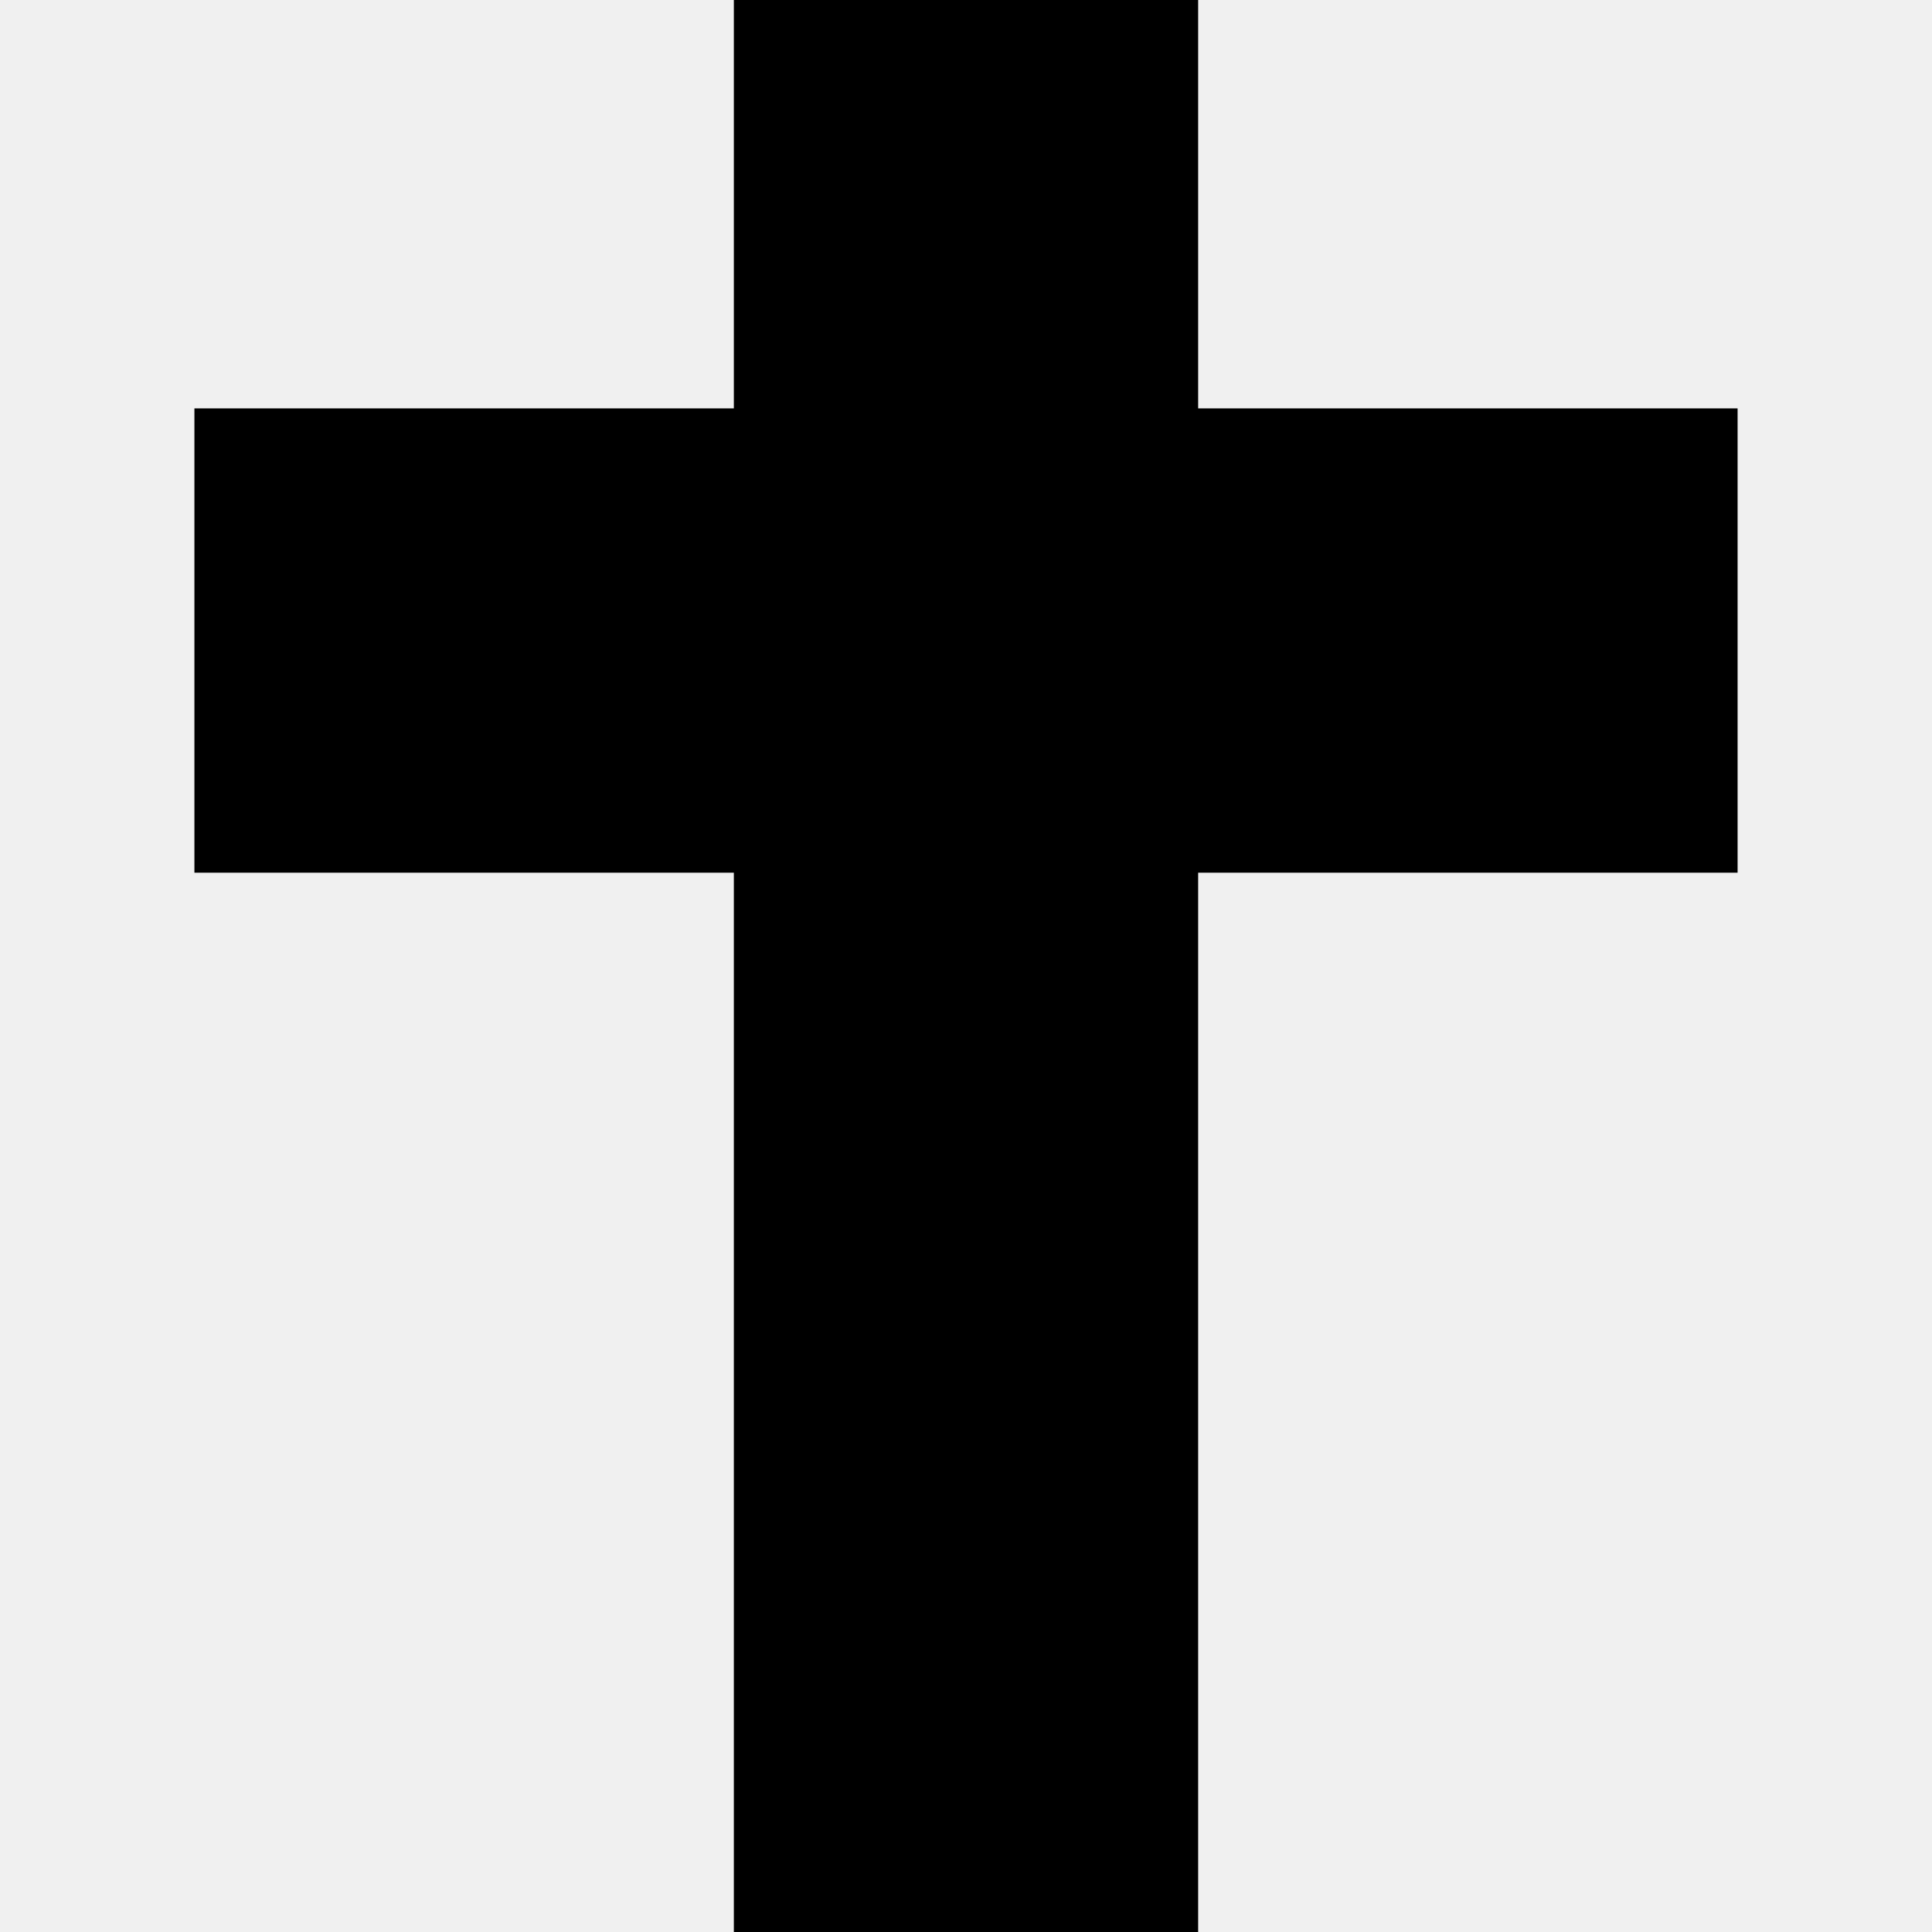
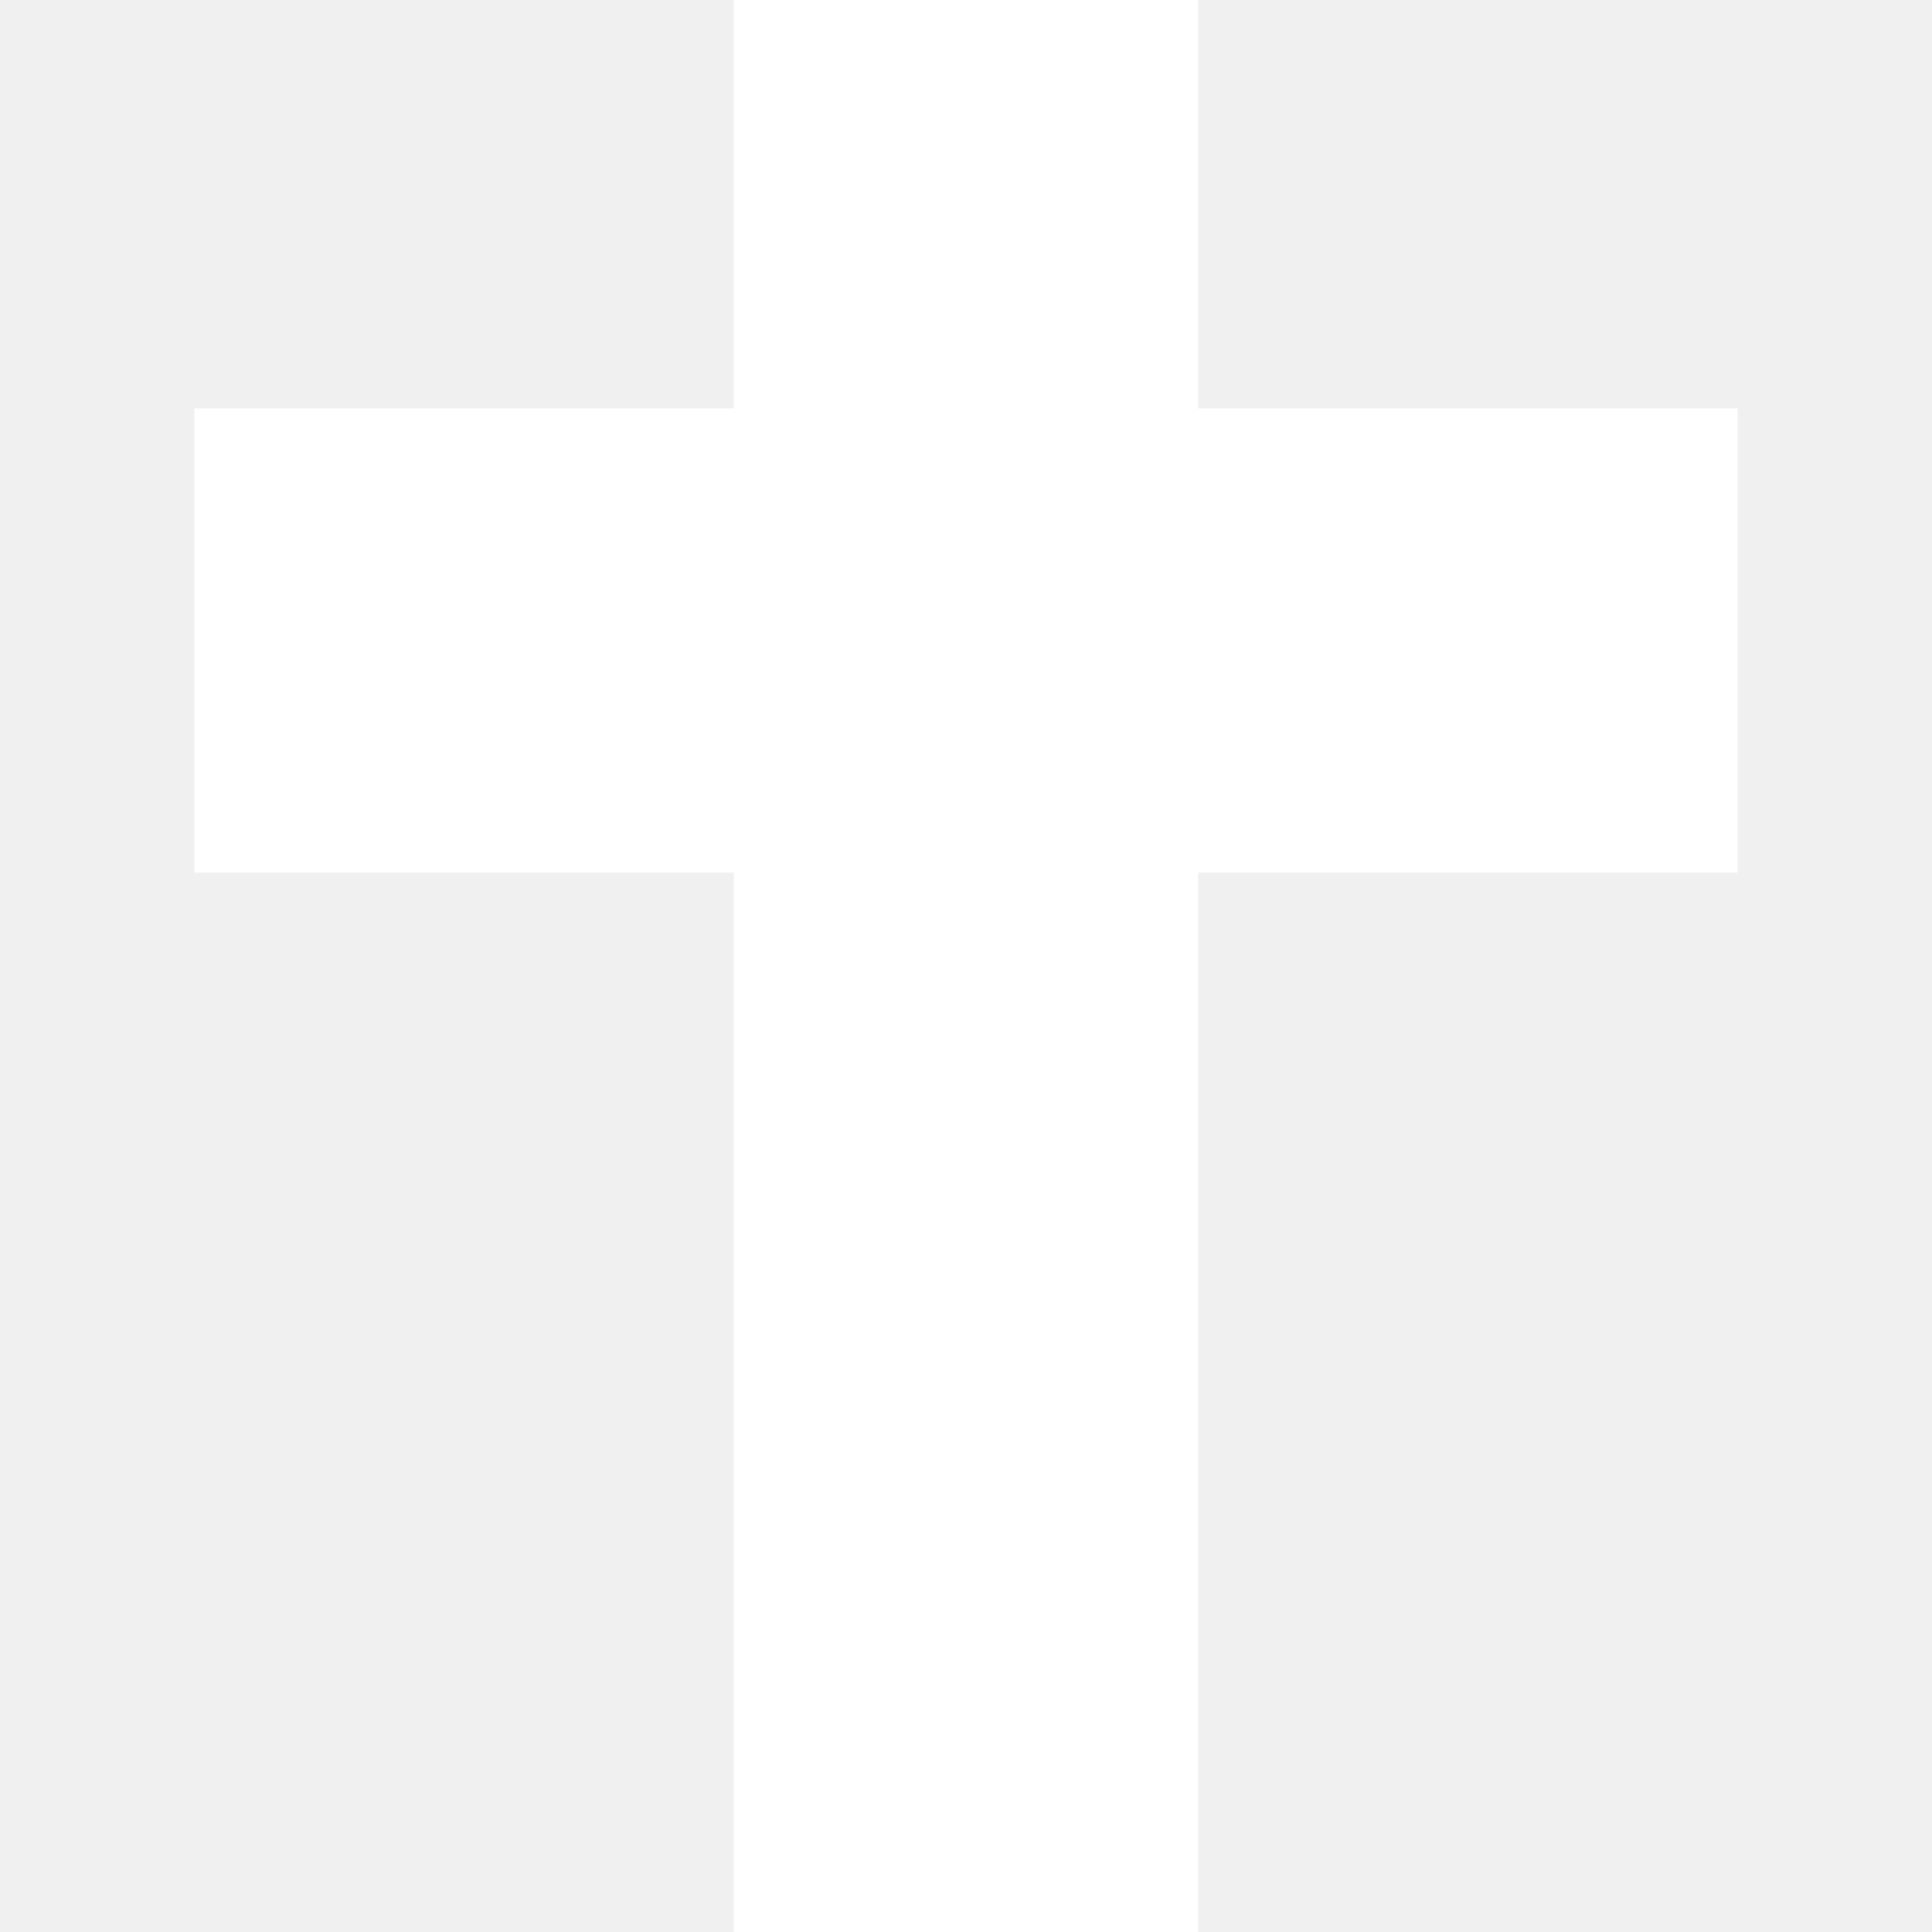
- <svg xmlns="http://www.w3.org/2000/svg" fill="#000000" version="1.1" id="Capa_1" width="800px" height="800px" viewBox="0 0 468.453 468.453" xml:space="preserve">
+ <svg xmlns="http://www.w3.org/2000/svg" fill="#ffffff" version="1.1" id="Capa_1" width="800px" height="800px" viewBox="0 0 468.453 468.453" xml:space="preserve">
  <g>
    <path d="M290.517,0h-30h-52.581h-30v30v69.021H77.139h-30v30v52.583v30h30h100.797v226.849v30h30h52.581h30v-30V211.604h100.798h30   v-30v-52.583v-30h-30H290.517V30V0L290.517,0z" />
  </g>
</svg>
